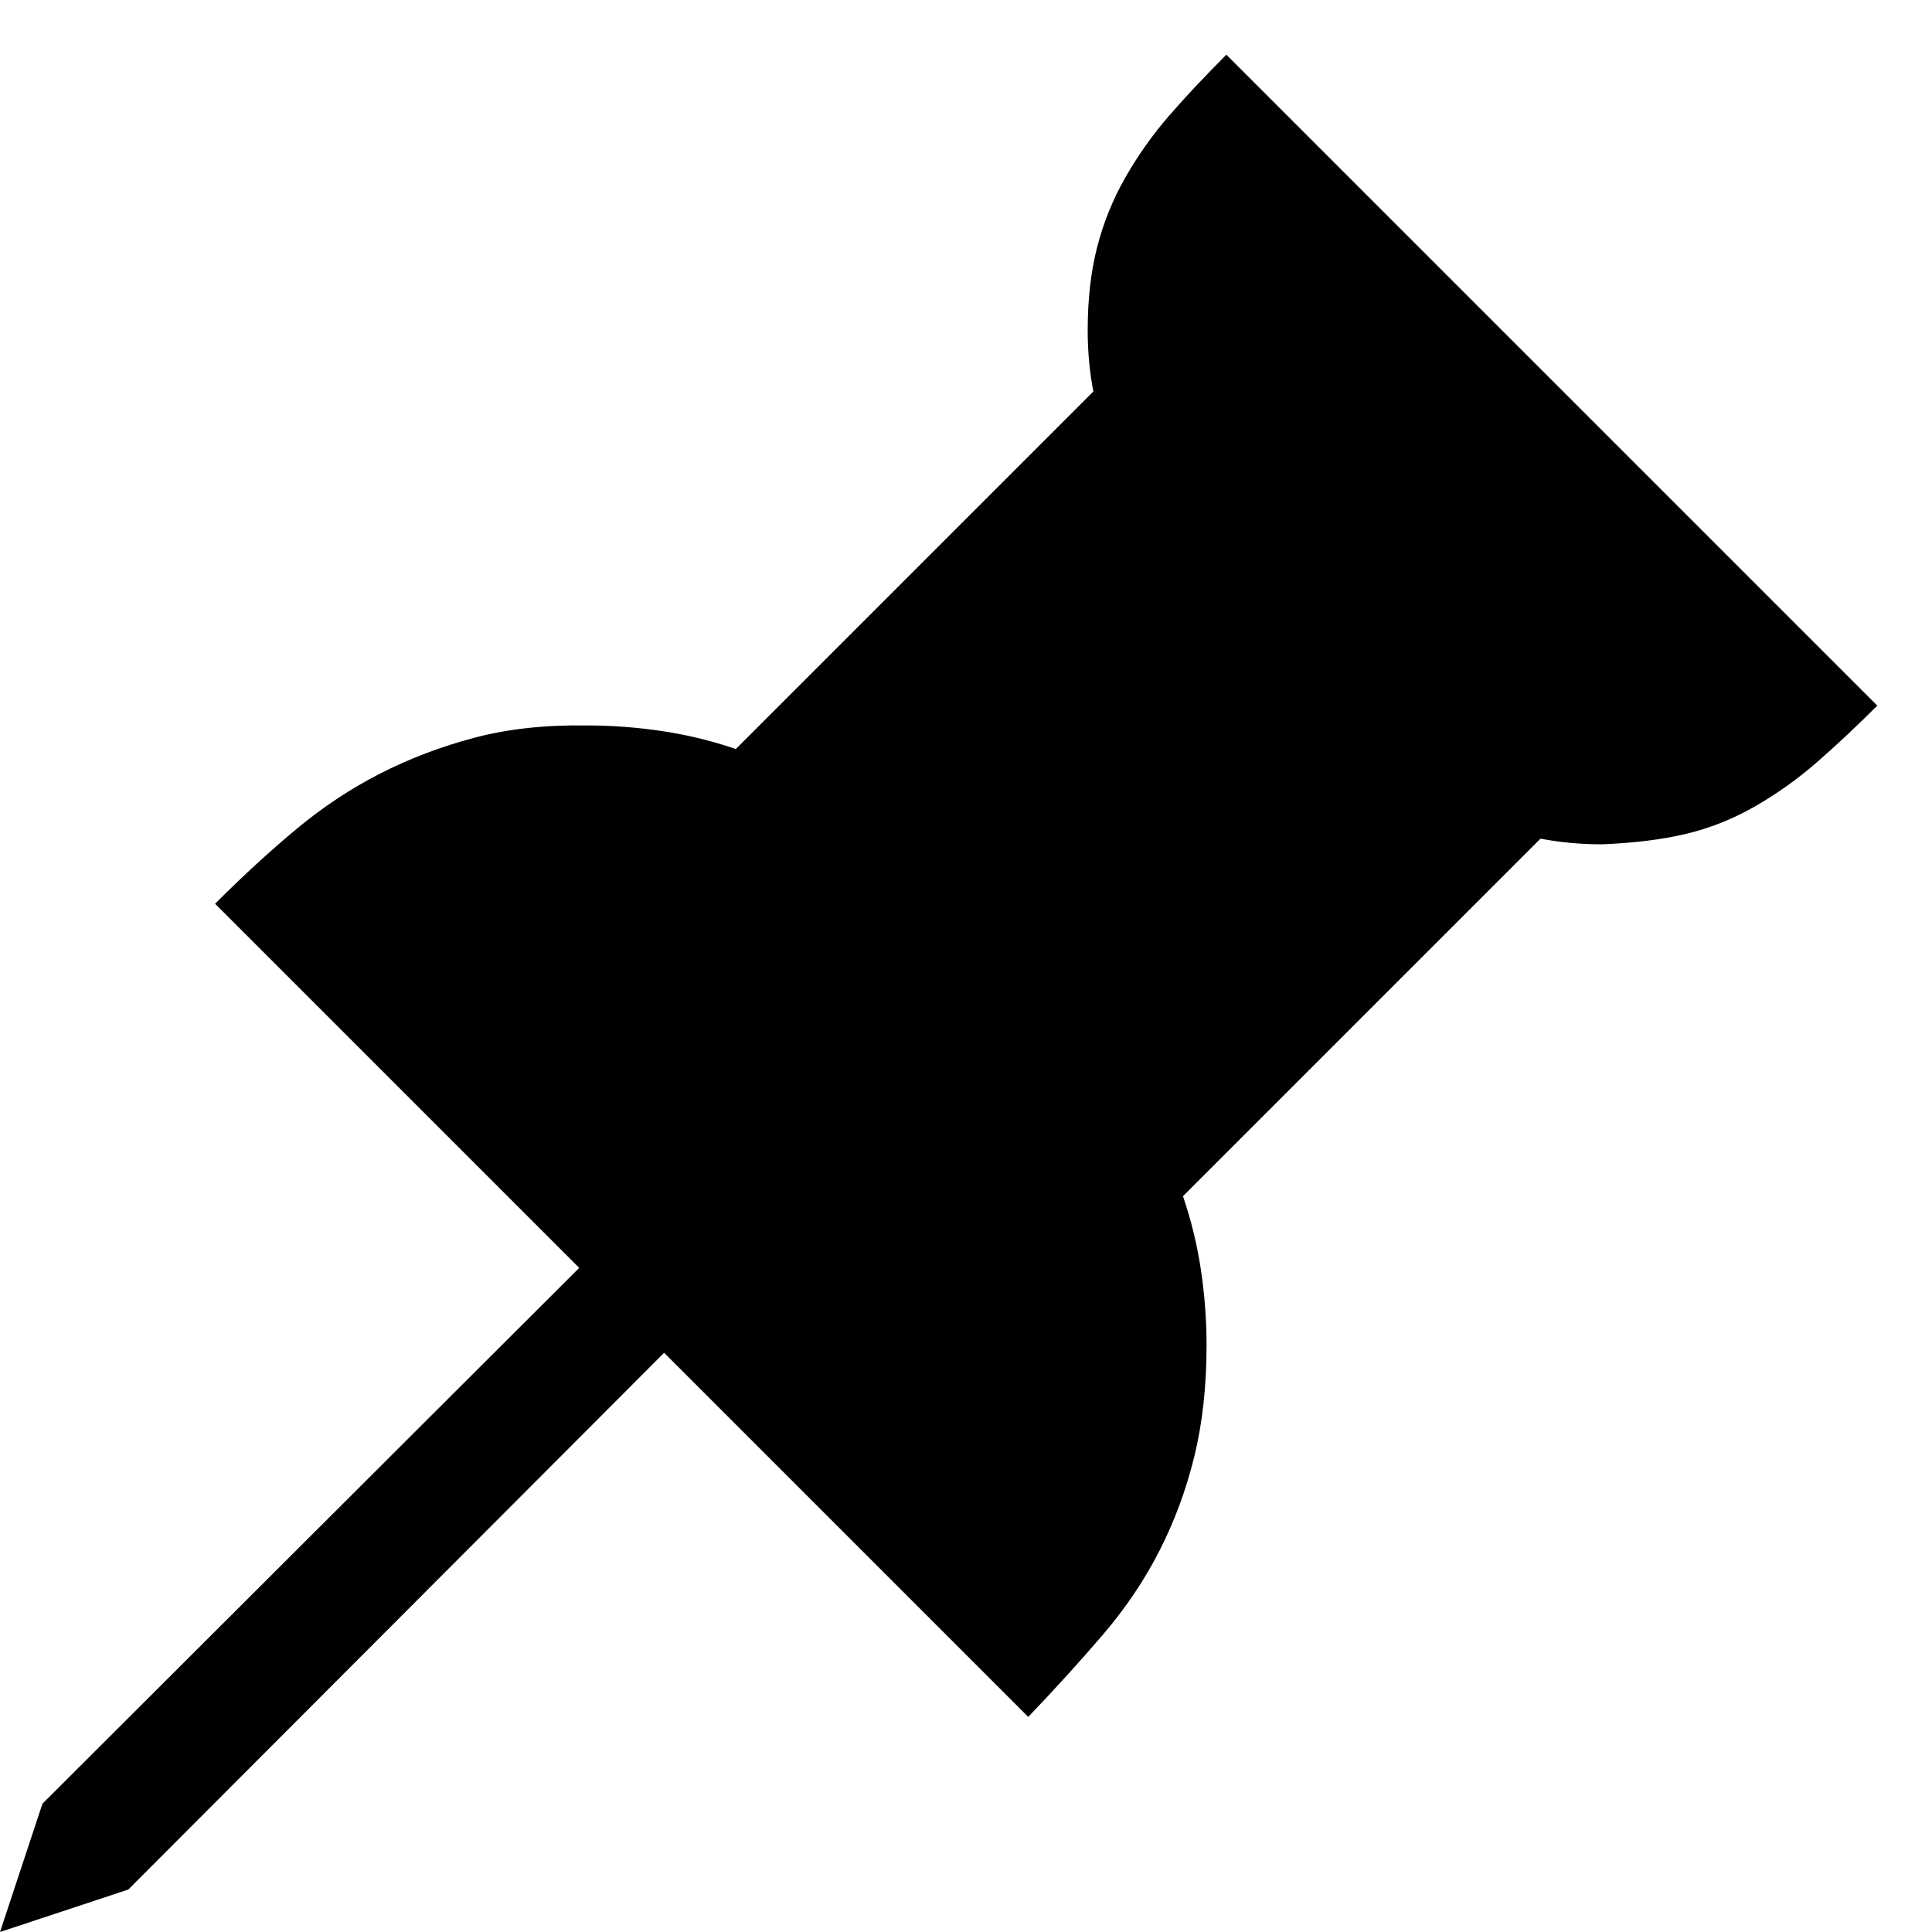
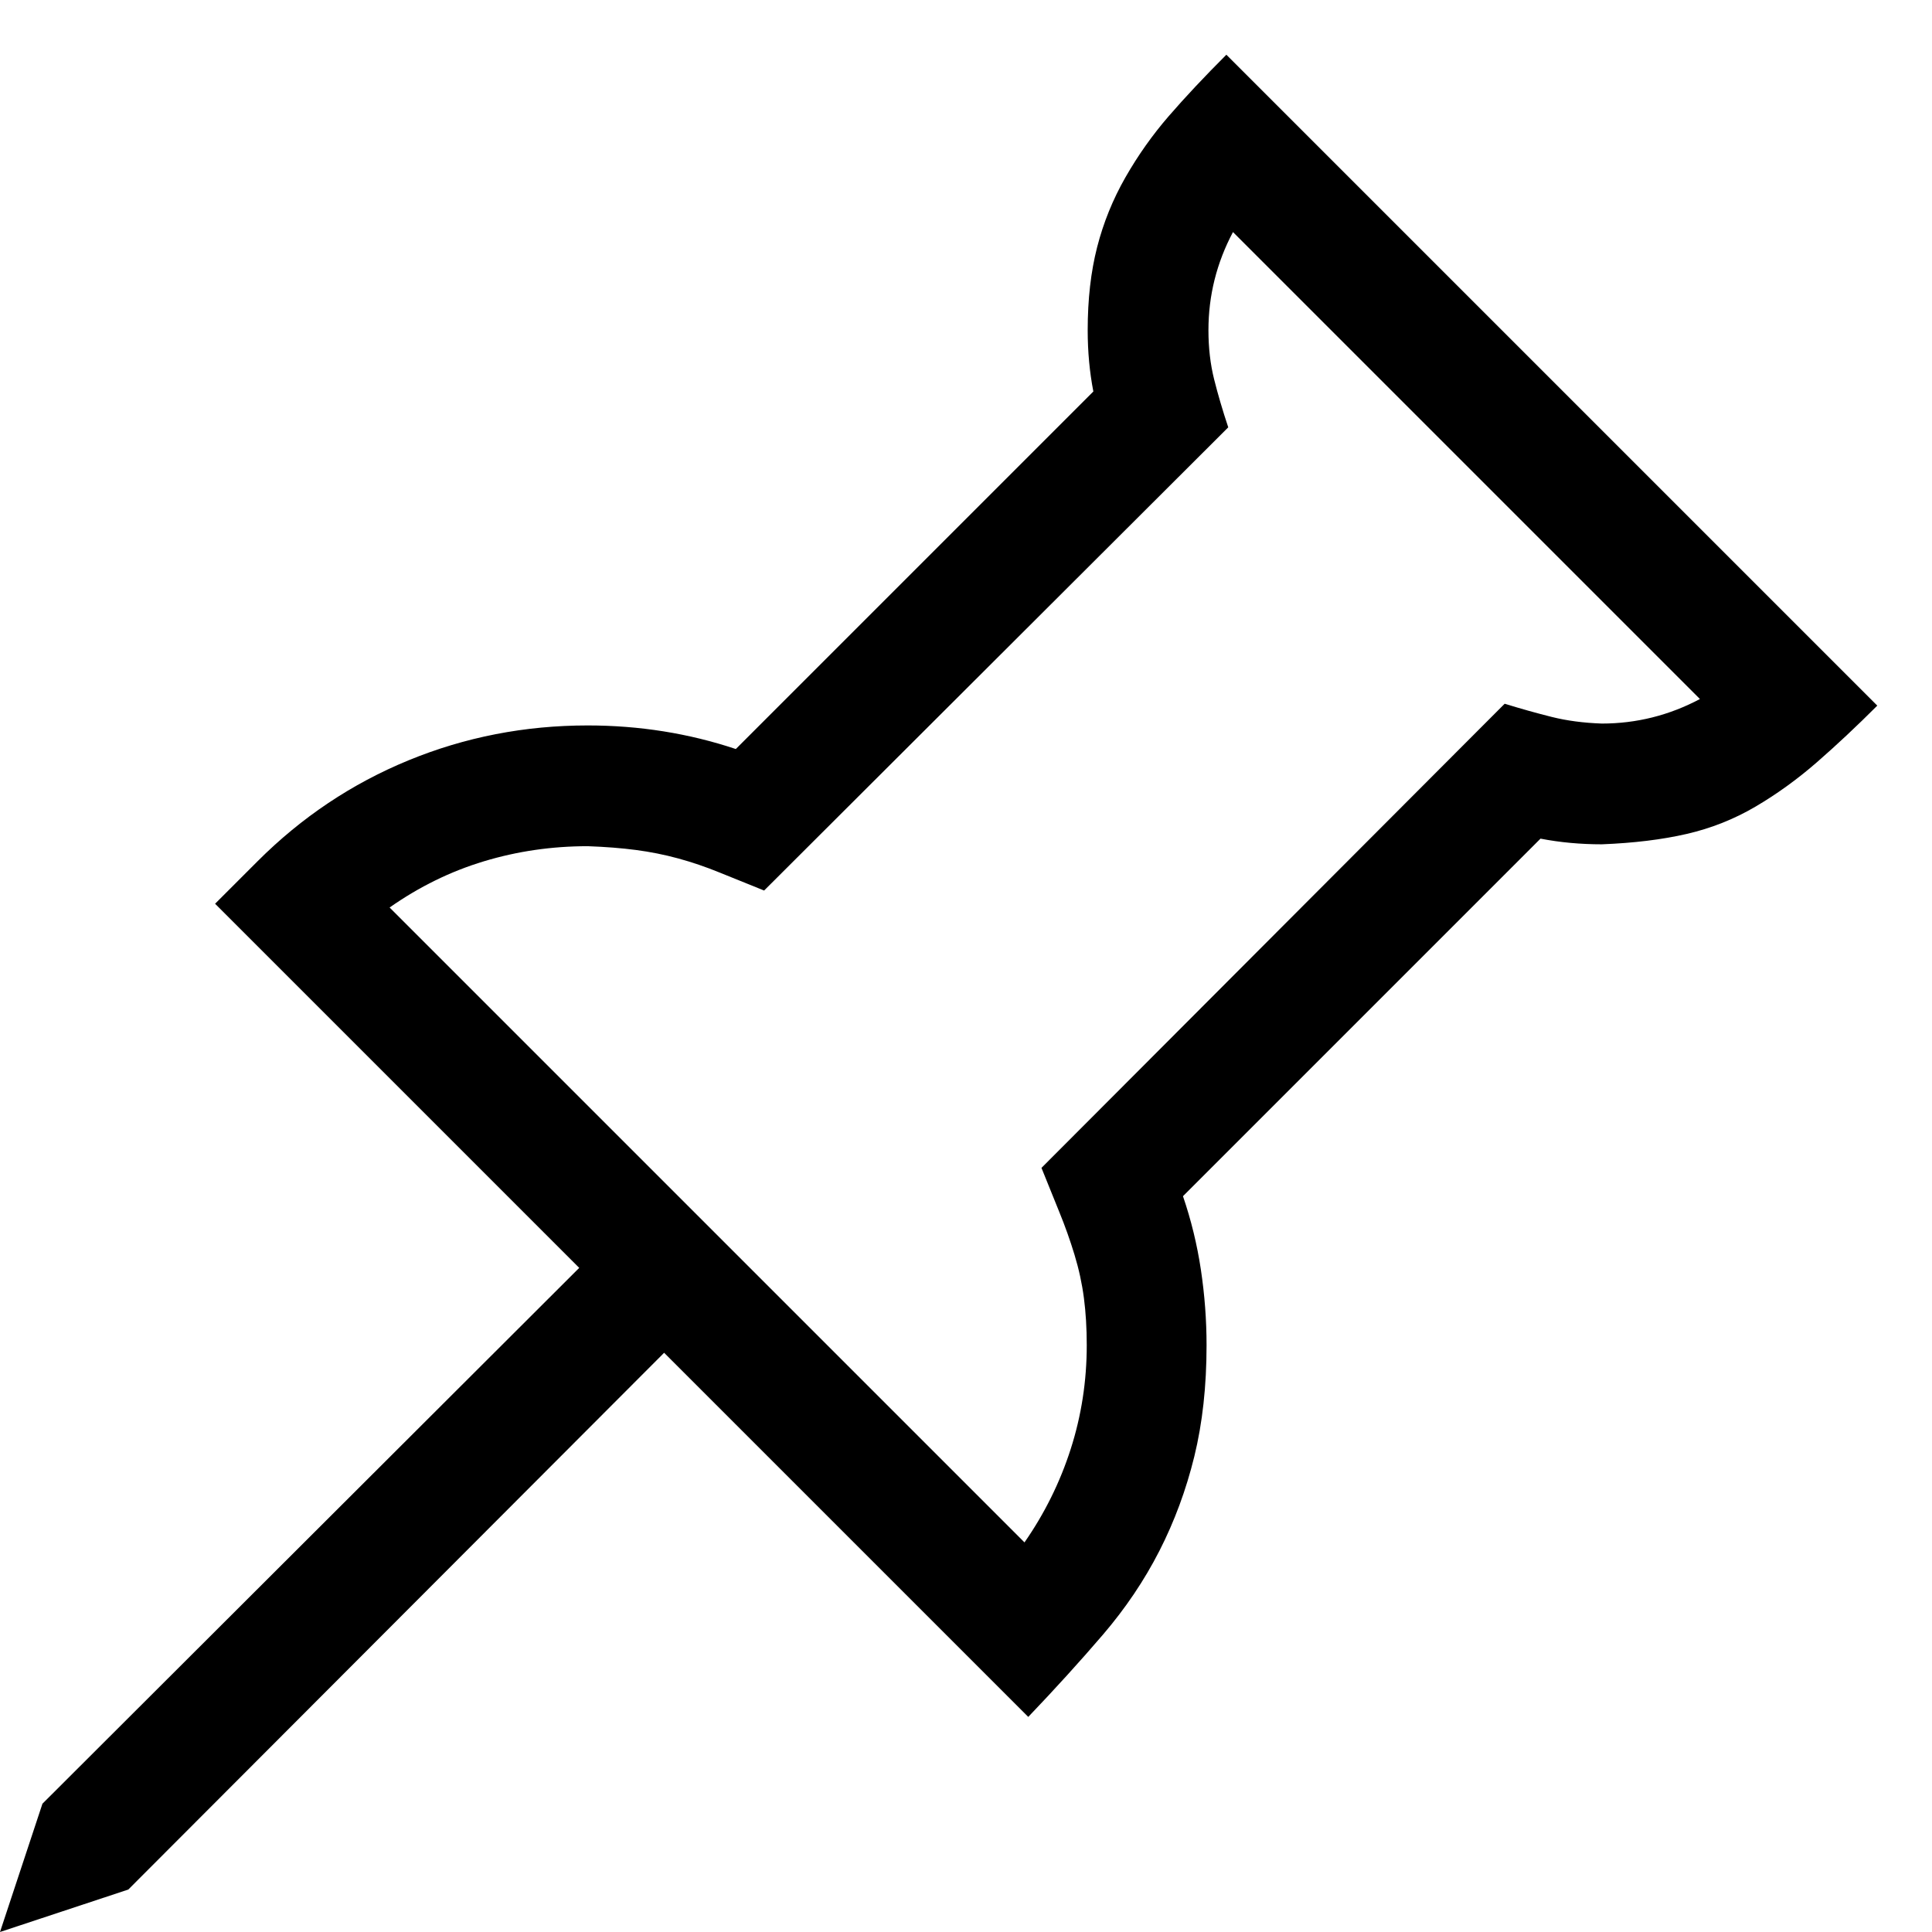
- <svg xmlns="http://www.w3.org/2000/svg" viewBox="0 0 2048 2048" width="2048" height="2048">
-   <path d="M1990 748q-33 33-64 60t-66 47-73 29-89 11q-34 0-65-6l-379 379q13 38 19 78t6 80q0 65-13 118t-37 100-60 89-79 87l-386-386-568 569-136 45 45-136 569-568-386-386q44-44 86-79t89-59 100-38 119-13q40 0 80 6t78 19l379-379q-6-31-6-65 0-49 10-88t30-74 46-65 61-65l690 690z" />
+ <svg xmlns="http://www.w3.org/2000/svg" viewBox="0 0 2048 2048">
+   <path d="M1990 748q-33 33-64 60t-65 47-73 29-90 11q-34 0-65-6l-379 379q13 38 19 78t6 80q0 65-13 118t-37 100-60 89-79 87l-386-386-568 569-136 45 45-136 569-568-386-386 45-45q70-70 160-107t190-37q82 0 157 25l379-379q-6-31-6-65 0-49 10-88t30-74 46-65 61-65l690 690zm-292 19q55 0 104-26l-495-495q-26 49-26 104 0 28 6 52t15 51L810 944q-25-10-47-19t-44-15-45-9-51-4q-57 0-110 16t-100 49l673 673q32-46 49-99t17-110q0-27-3-50t-10-46-16-45-19-47l491-492q26 8 50 14t53 7z" />
</svg>
